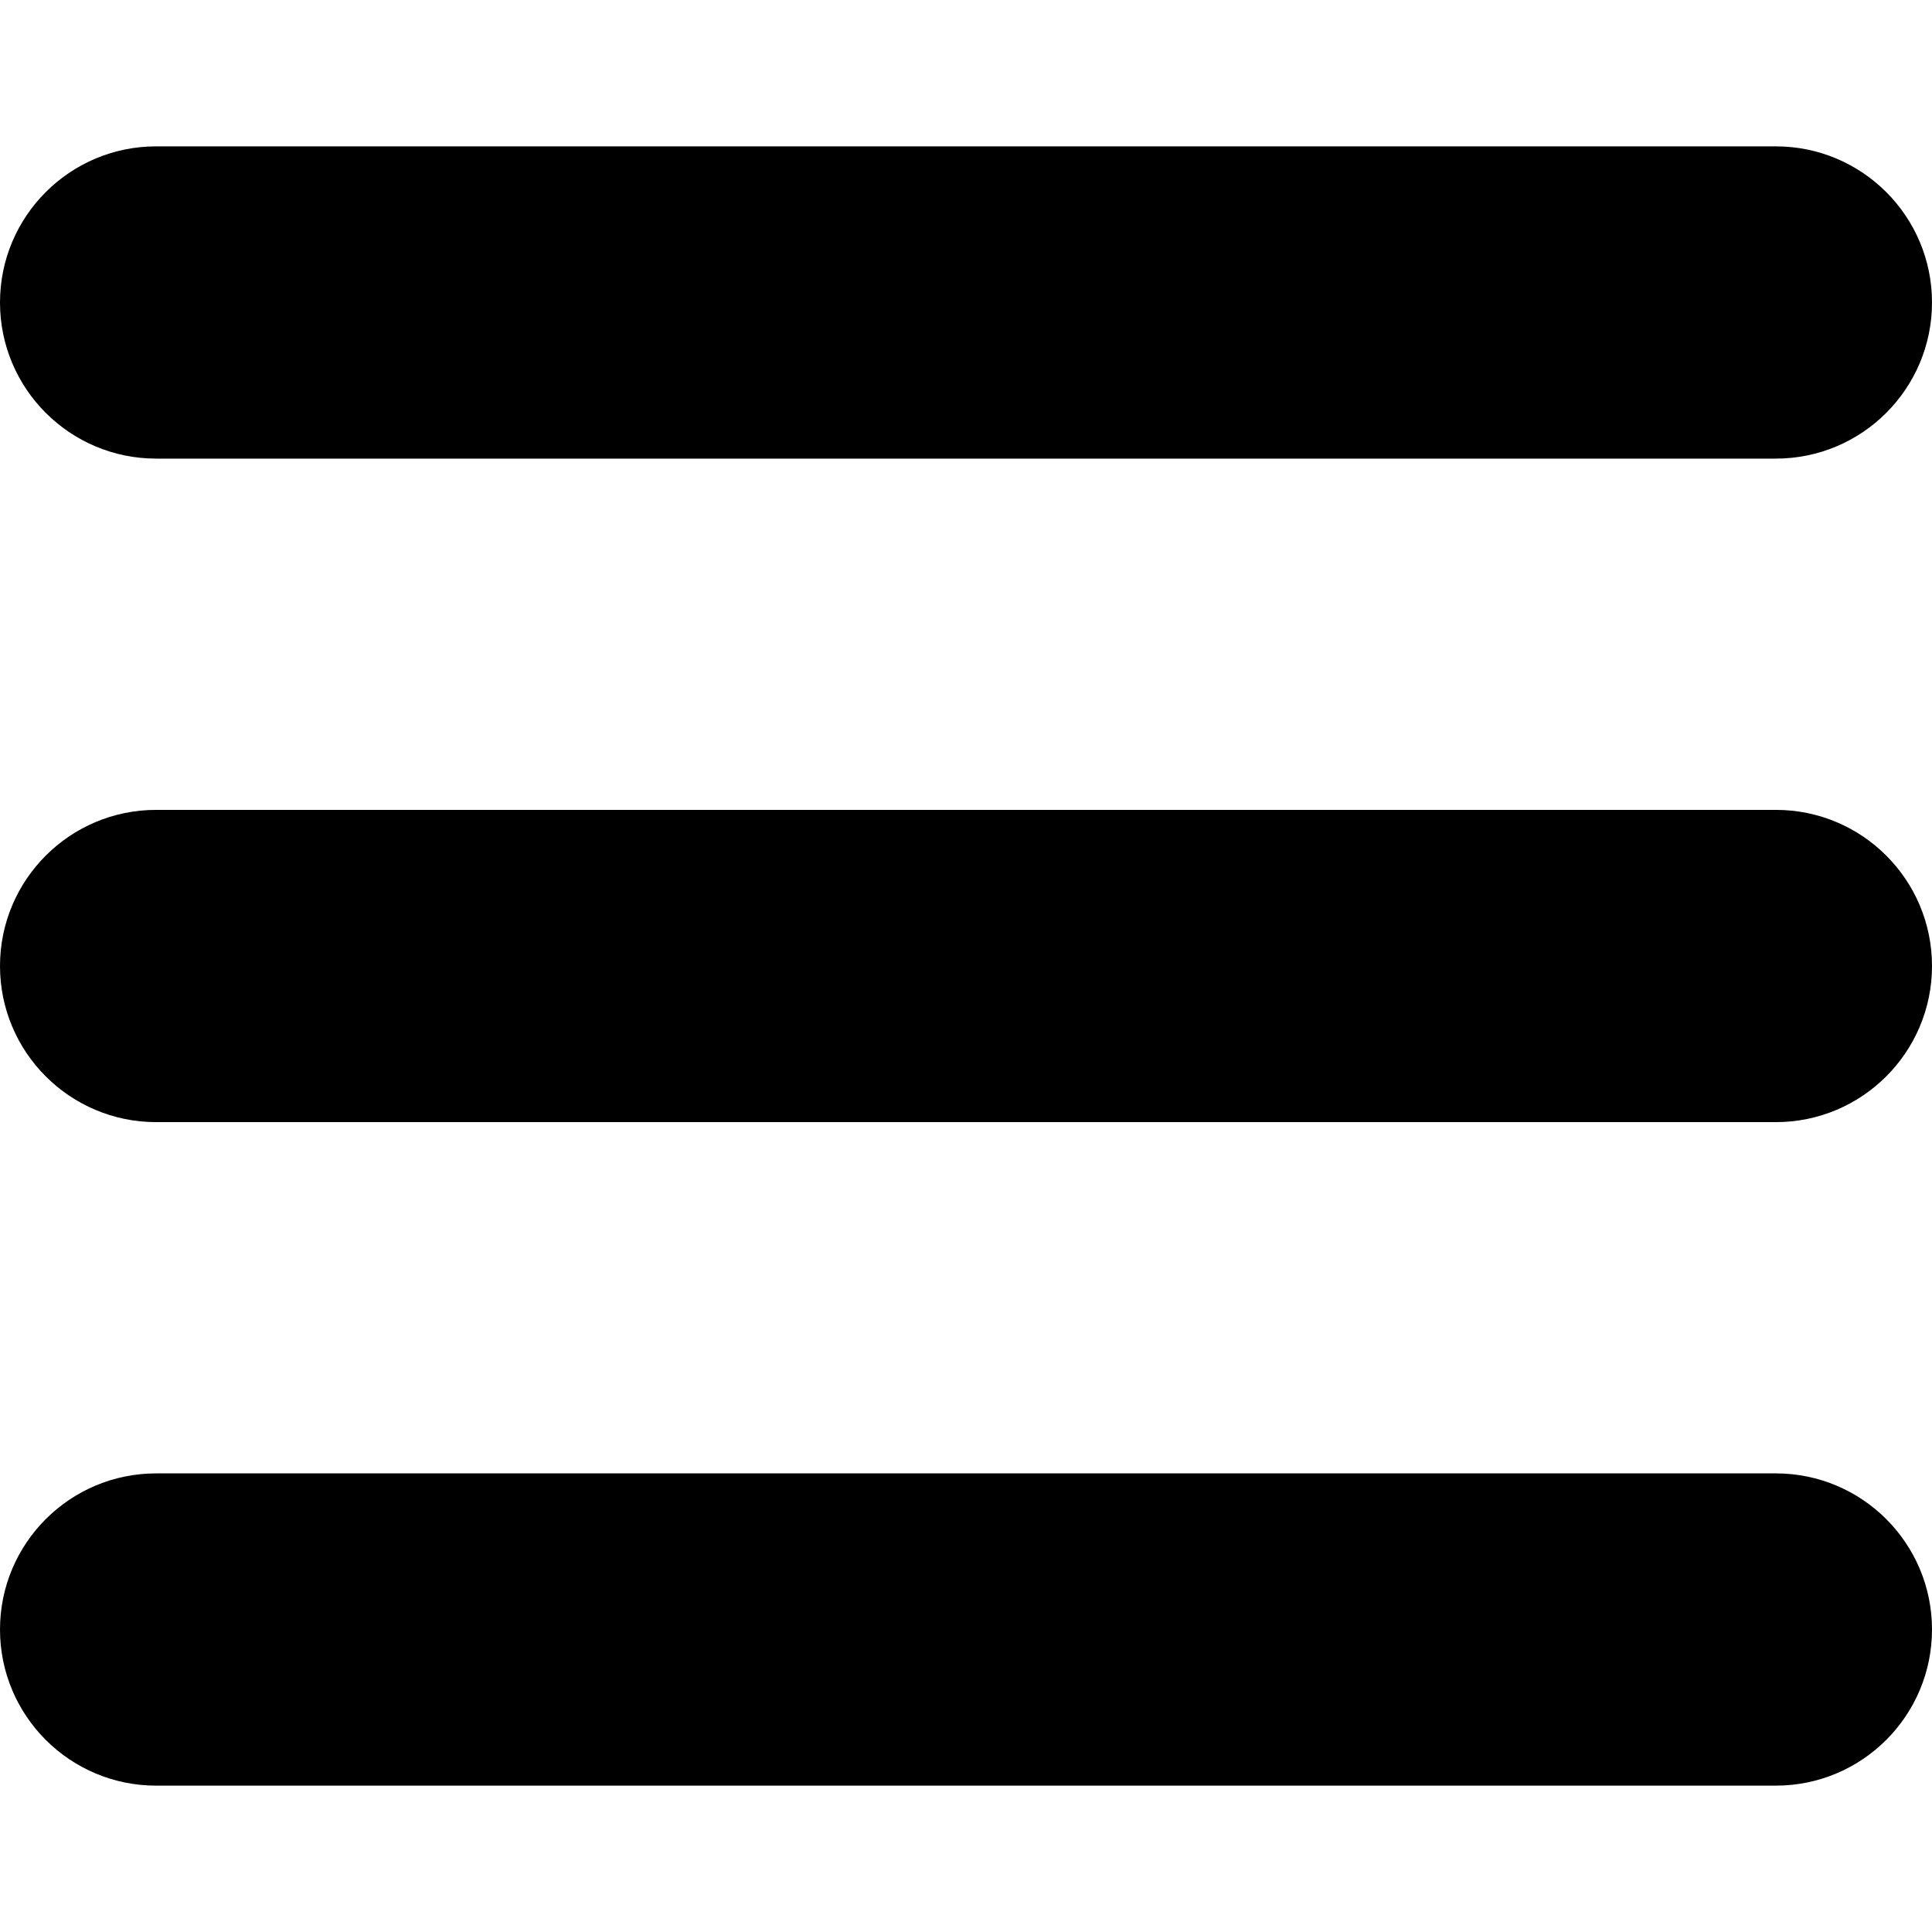
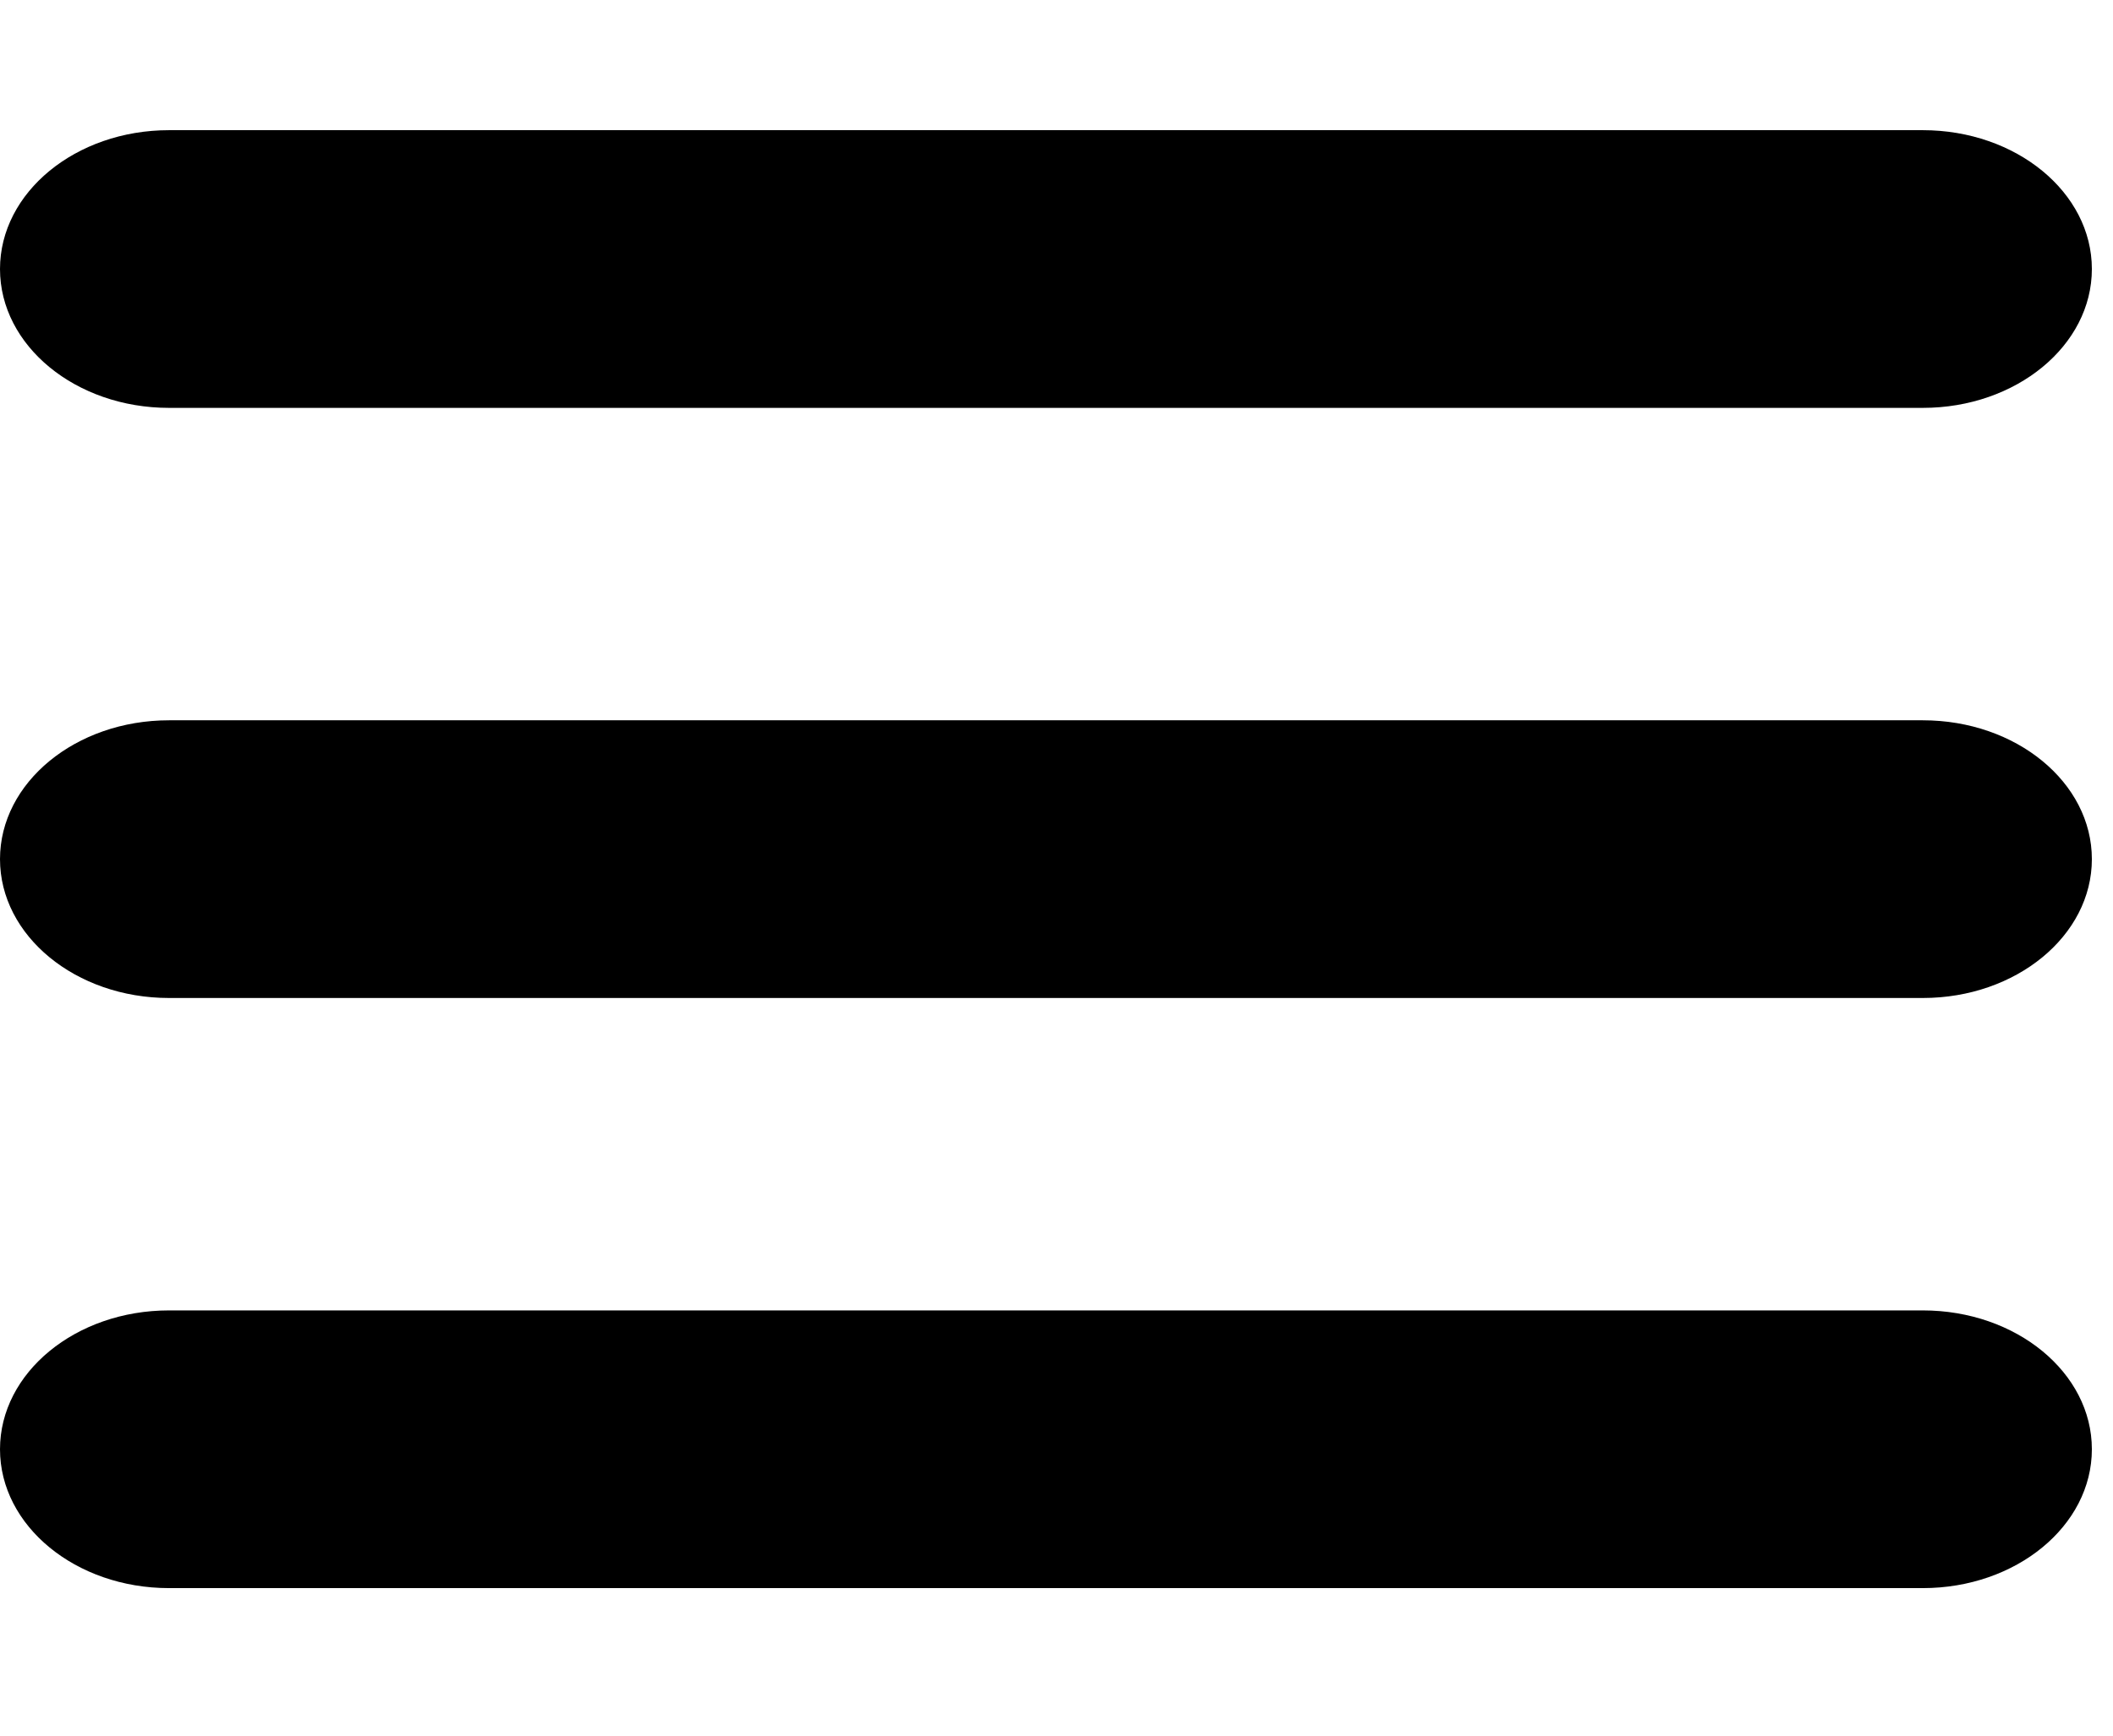
- <svg xmlns="http://www.w3.org/2000/svg" version="1.1" id="Capa_1" x="0px" y="0px" width="24.75px" height="24.75px" viewBox="0 0 24.75 24.75" style="enable-background:new 0 0 24.75 24.75;" xml:space="preserve">
+ <svg xmlns="http://www.w3.org/2000/svg" version="1.1" id="Capa_1" x="0px" y="0px" width="28" height="23" preserveAspectRatio="none" viewBox="0 0 25 25">
  <g>
    <path d="M0,3.875c0-1.104,0.896-2,2-2h20.75c1.104,0,2,0.896,2,2s-0.896,2-2,2H2C0.896,5.875,0,4.979,0,3.875z M22.75,10.375H2   c-1.104,0-2,0.896-2,2c0,1.104,0.896,2,2,2h20.75c1.104,0,2-0.896,2-2C24.75,11.271,23.855,10.375,22.75,10.375z M22.75,18.875H2   c-1.104,0-2,0.896-2,2s0.896,2,2,2h20.75c1.104,0,2-0.896,2-2S23.855,18.875,22.75,18.875z" />
  </g>
  <g>
</g>
  <g>
</g>
  <g>
</g>
  <g>
</g>
  <g>
</g>
  <g>
</g>
  <g>
</g>
  <g>
</g>
  <g>
</g>
  <g>
</g>
  <g>
</g>
  <g>
</g>
  <g>
</g>
  <g>
</g>
  <g>
</g>
</svg>
